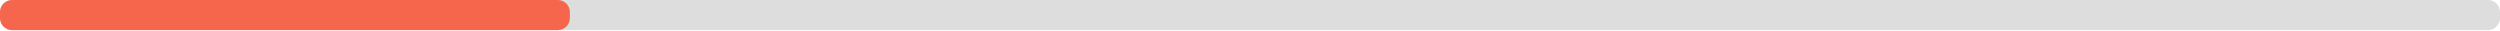
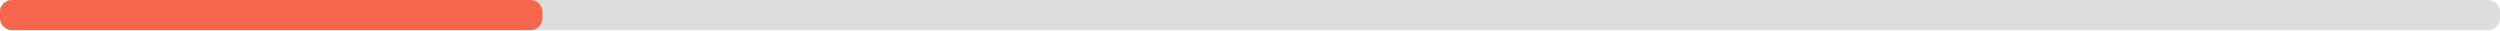
<svg xmlns="http://www.w3.org/2000/svg" width="830" height="10">
  <g>
    <rect style="fill: #ddd;" height="10" width="830" rx="4" y="0" x="0" />
-     <rect style="fill: #f6664c;" height="10" width="189.2" rx="4" y="0" x="0" />
+     <rect style="fill: #f6664c;" height="10" width="180.1" rx="4" y="0" x="0" />
  </g>
</svg>
